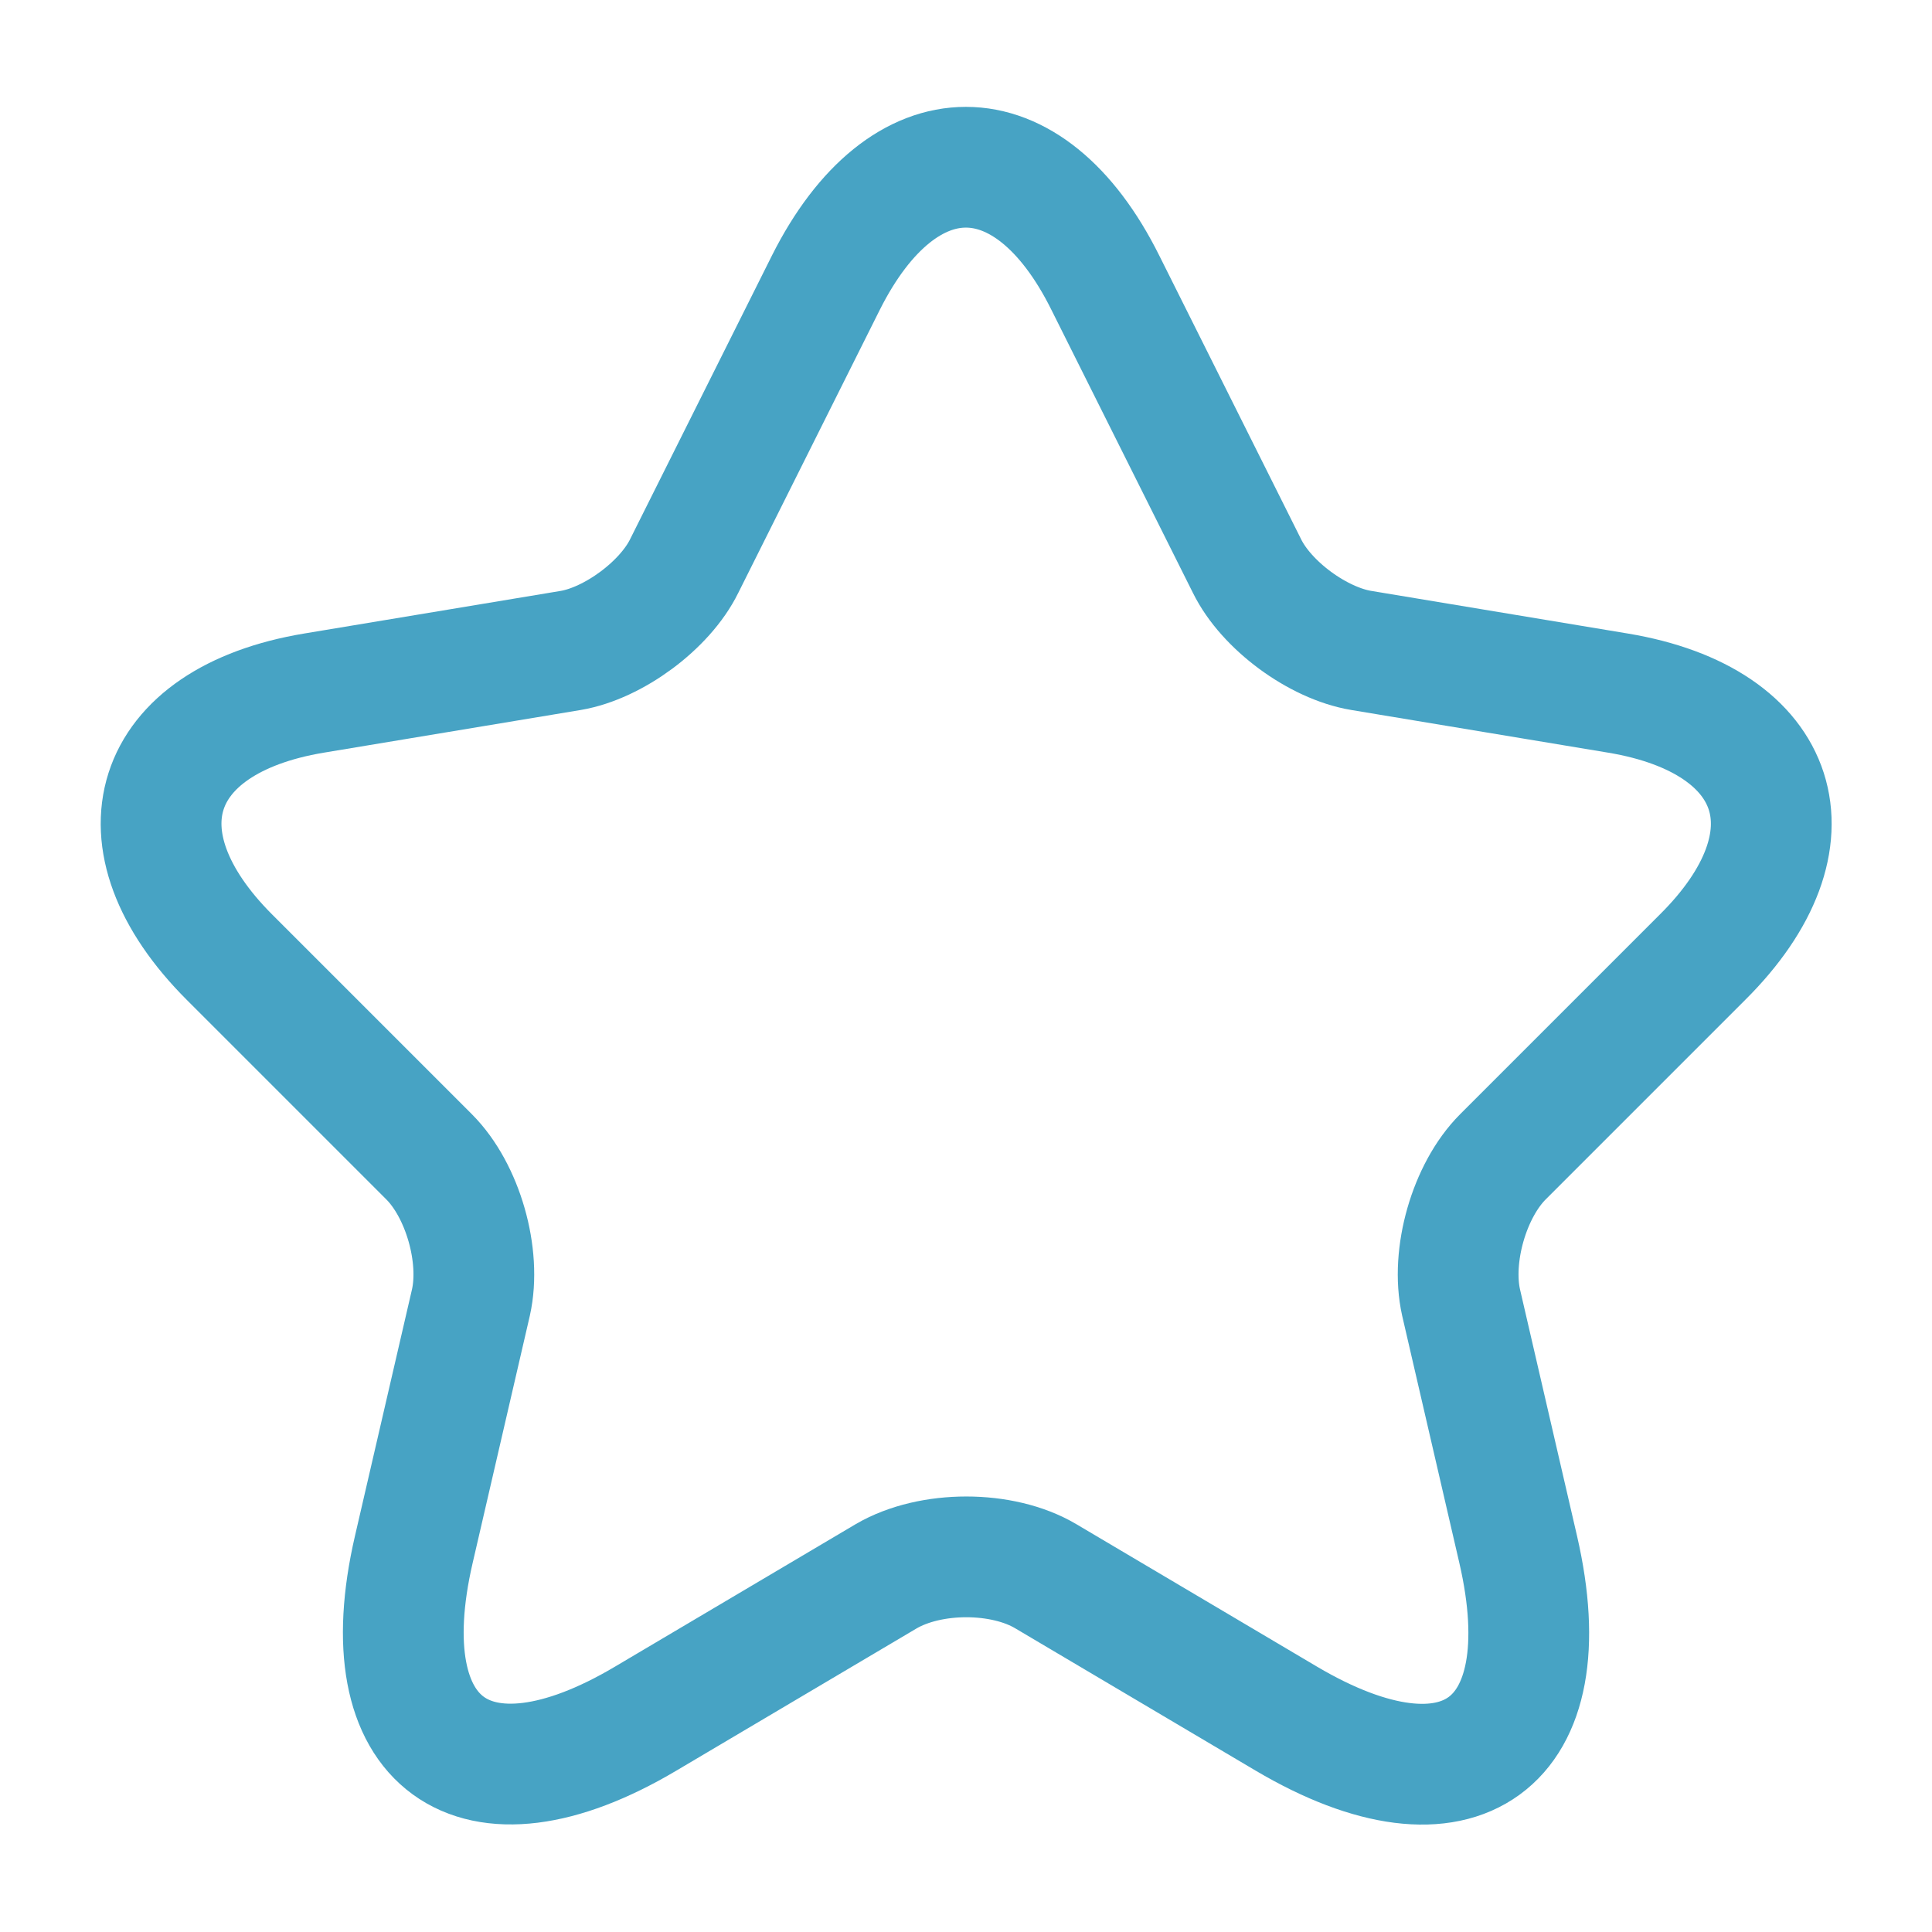
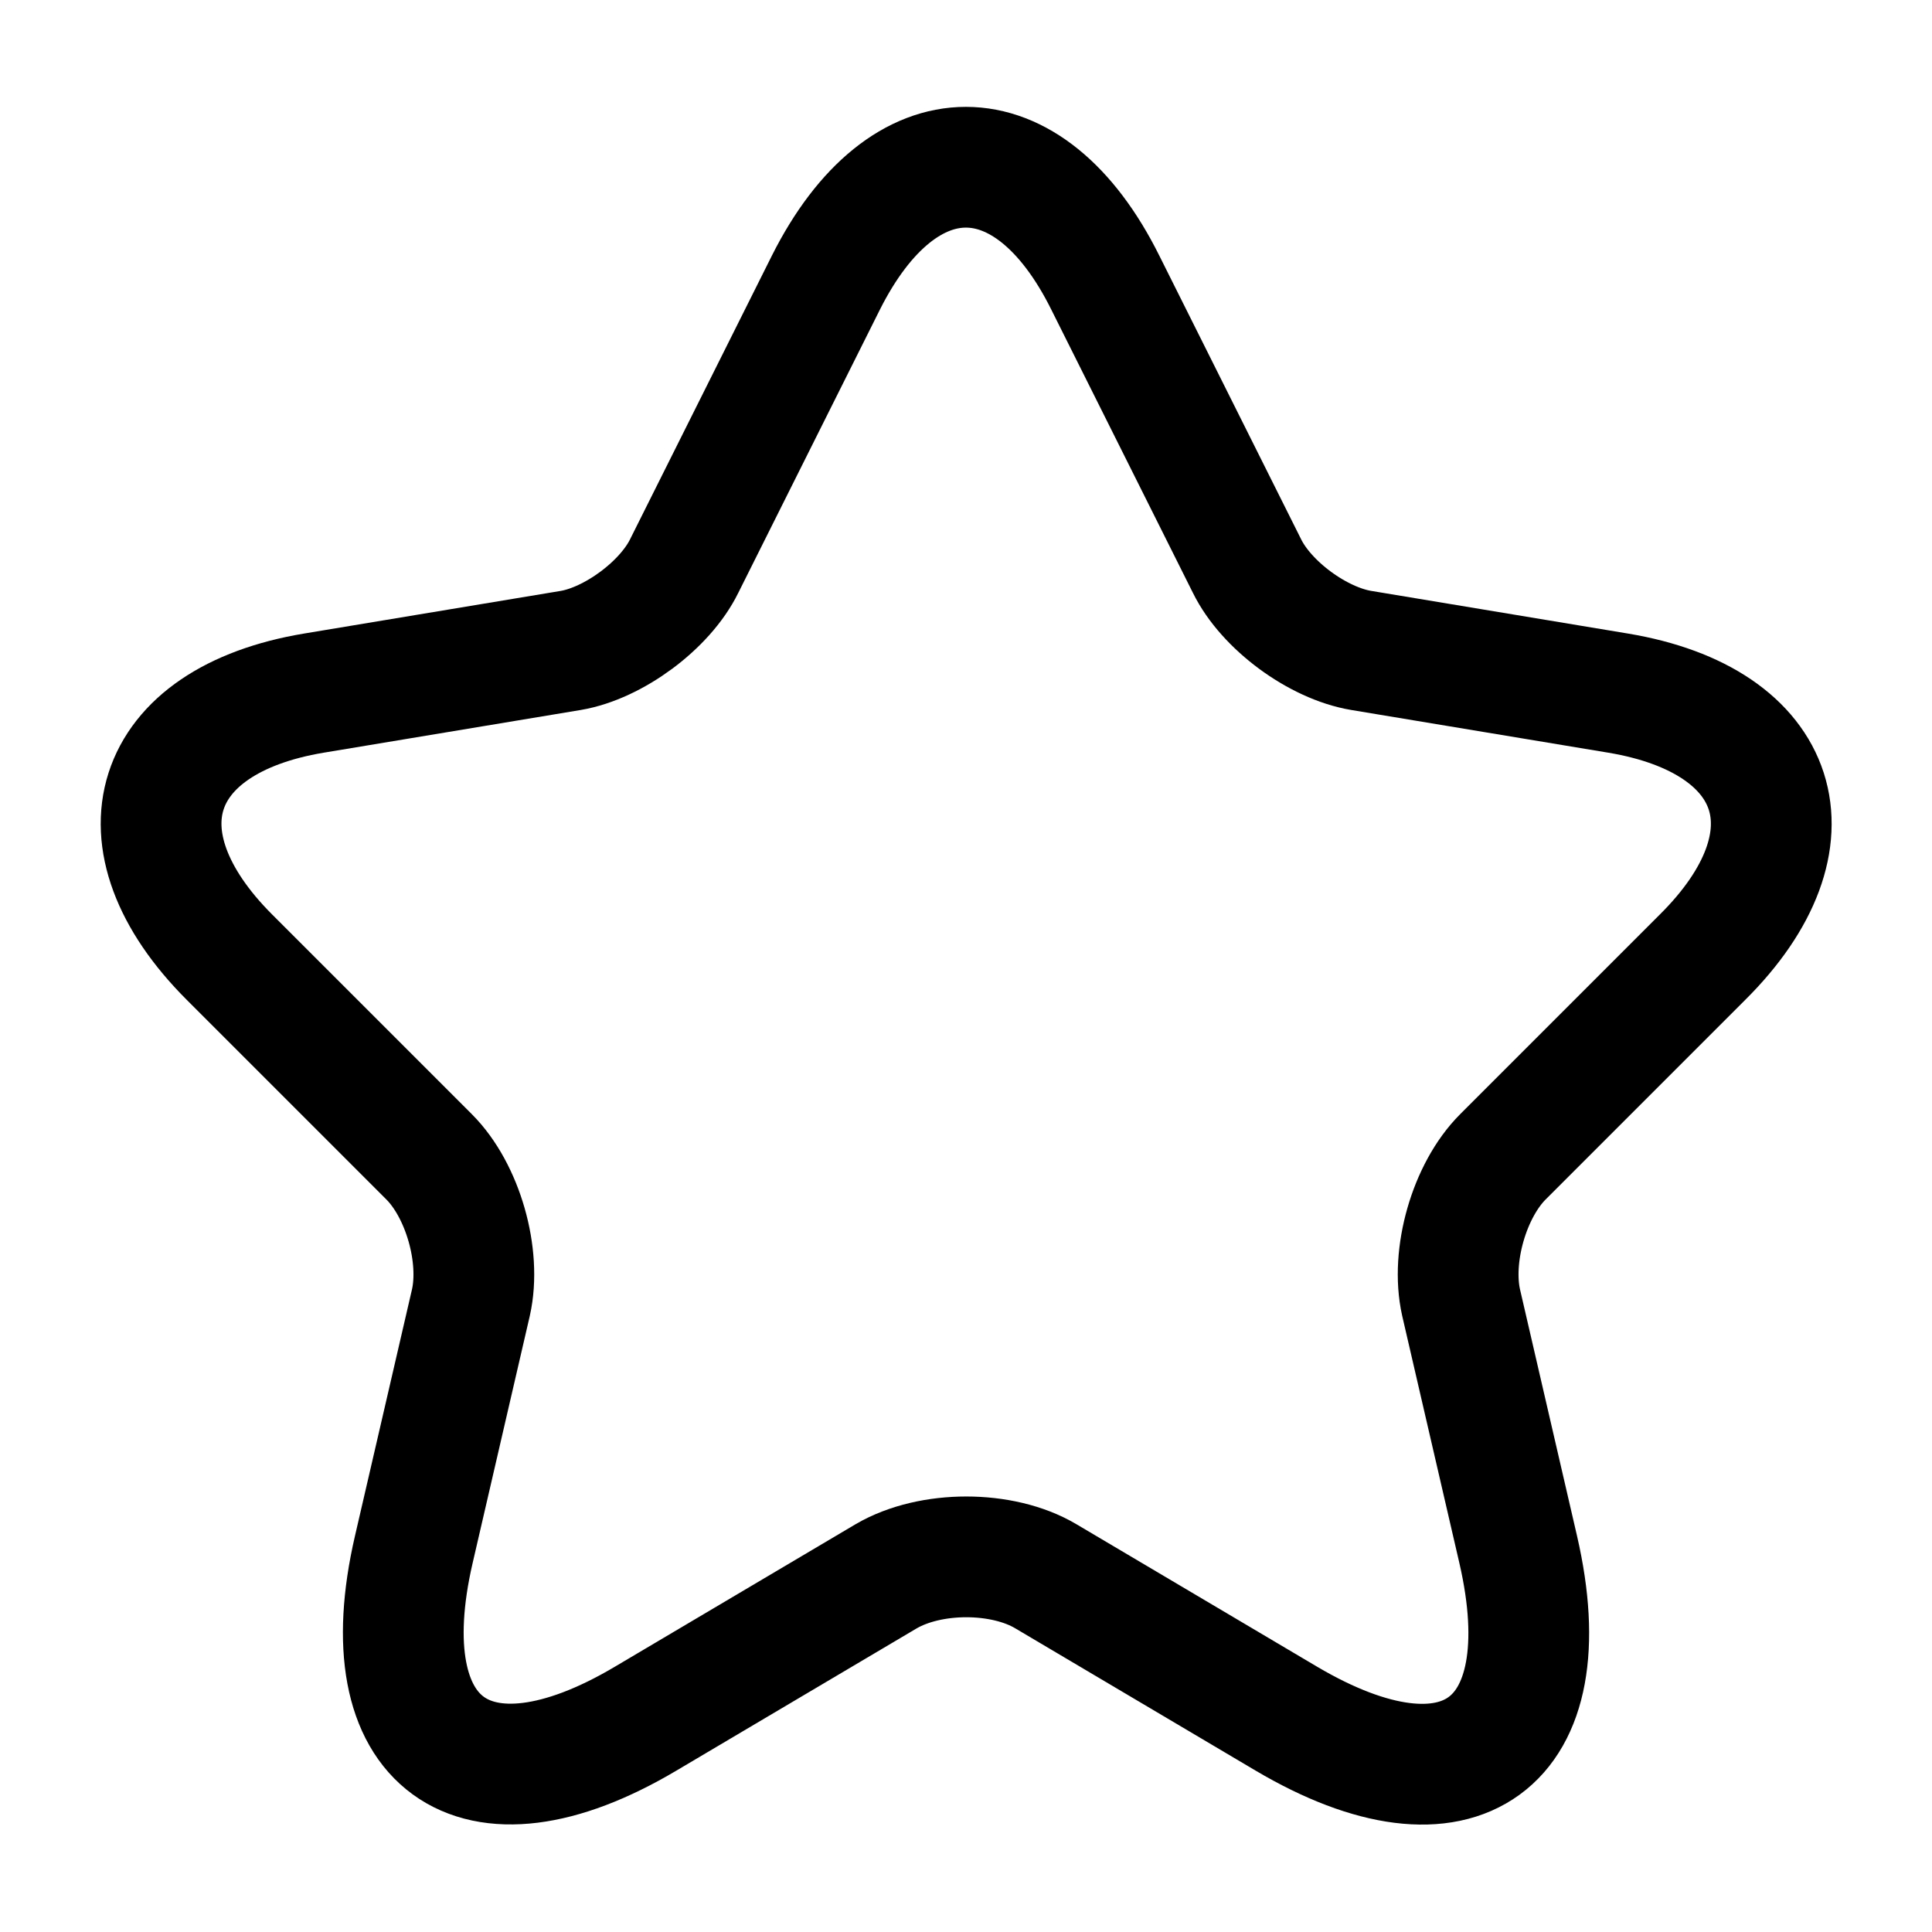
<svg xmlns="http://www.w3.org/2000/svg" width="24" height="24" viewBox="0 0 24 24" fill="none">
-   <path d="M13.73 3.51L15.49 7.03C15.73 7.52 16.37 7.99 16.91 8.08L20.1 8.61C22.14 8.95 22.62 10.43 21.15 11.89L18.67 14.37C18.25 14.79 18.02 15.6 18.15 16.18L18.86 19.25C19.42 21.68 18.13 22.62 15.98 21.35L12.99 19.58C12.45 19.26 11.56 19.26 11.01 19.58L8.02 21.35C5.88 22.62 4.58 21.67 5.14 19.25L5.85 16.18C5.98 15.6 5.75 14.79 5.33 14.37L2.85 11.89C1.39 10.43 1.86 8.95 3.9 8.61L7.09 8.08C7.62 7.99 8.26 7.52 8.5 7.03L10.26 3.51C11.22 1.6 12.78 1.6 13.73 3.51Z" stroke="#47A3C4" stroke-width="1.5" stroke-linecap="round" stroke-linejoin="round" />
+   <path d="M13.73 3.51L15.49 7.03C15.73 7.52 16.37 7.99 16.91 8.08L20.1 8.61C22.14 8.95 22.62 10.43 21.15 11.89L18.67 14.37C18.25 14.79 18.02 15.6 18.15 16.18L18.86 19.25C19.42 21.68 18.13 22.62 15.98 21.35L12.99 19.58C12.45 19.26 11.56 19.26 11.01 19.58L8.02 21.35C5.88 22.62 4.58 21.67 5.14 19.25L5.85 16.18C5.98 15.6 5.75 14.79 5.33 14.37L2.85 11.89C1.39 10.43 1.86 8.95 3.9 8.61L7.09 8.08C7.62 7.99 8.26 7.52 8.5 7.03L10.26 3.51C11.22 1.6 12.78 1.6 13.73 3.51Z" stroke="currentColor" stroke-width="1.5" stroke-linecap="round" stroke-linejoin="round" />
</svg>
